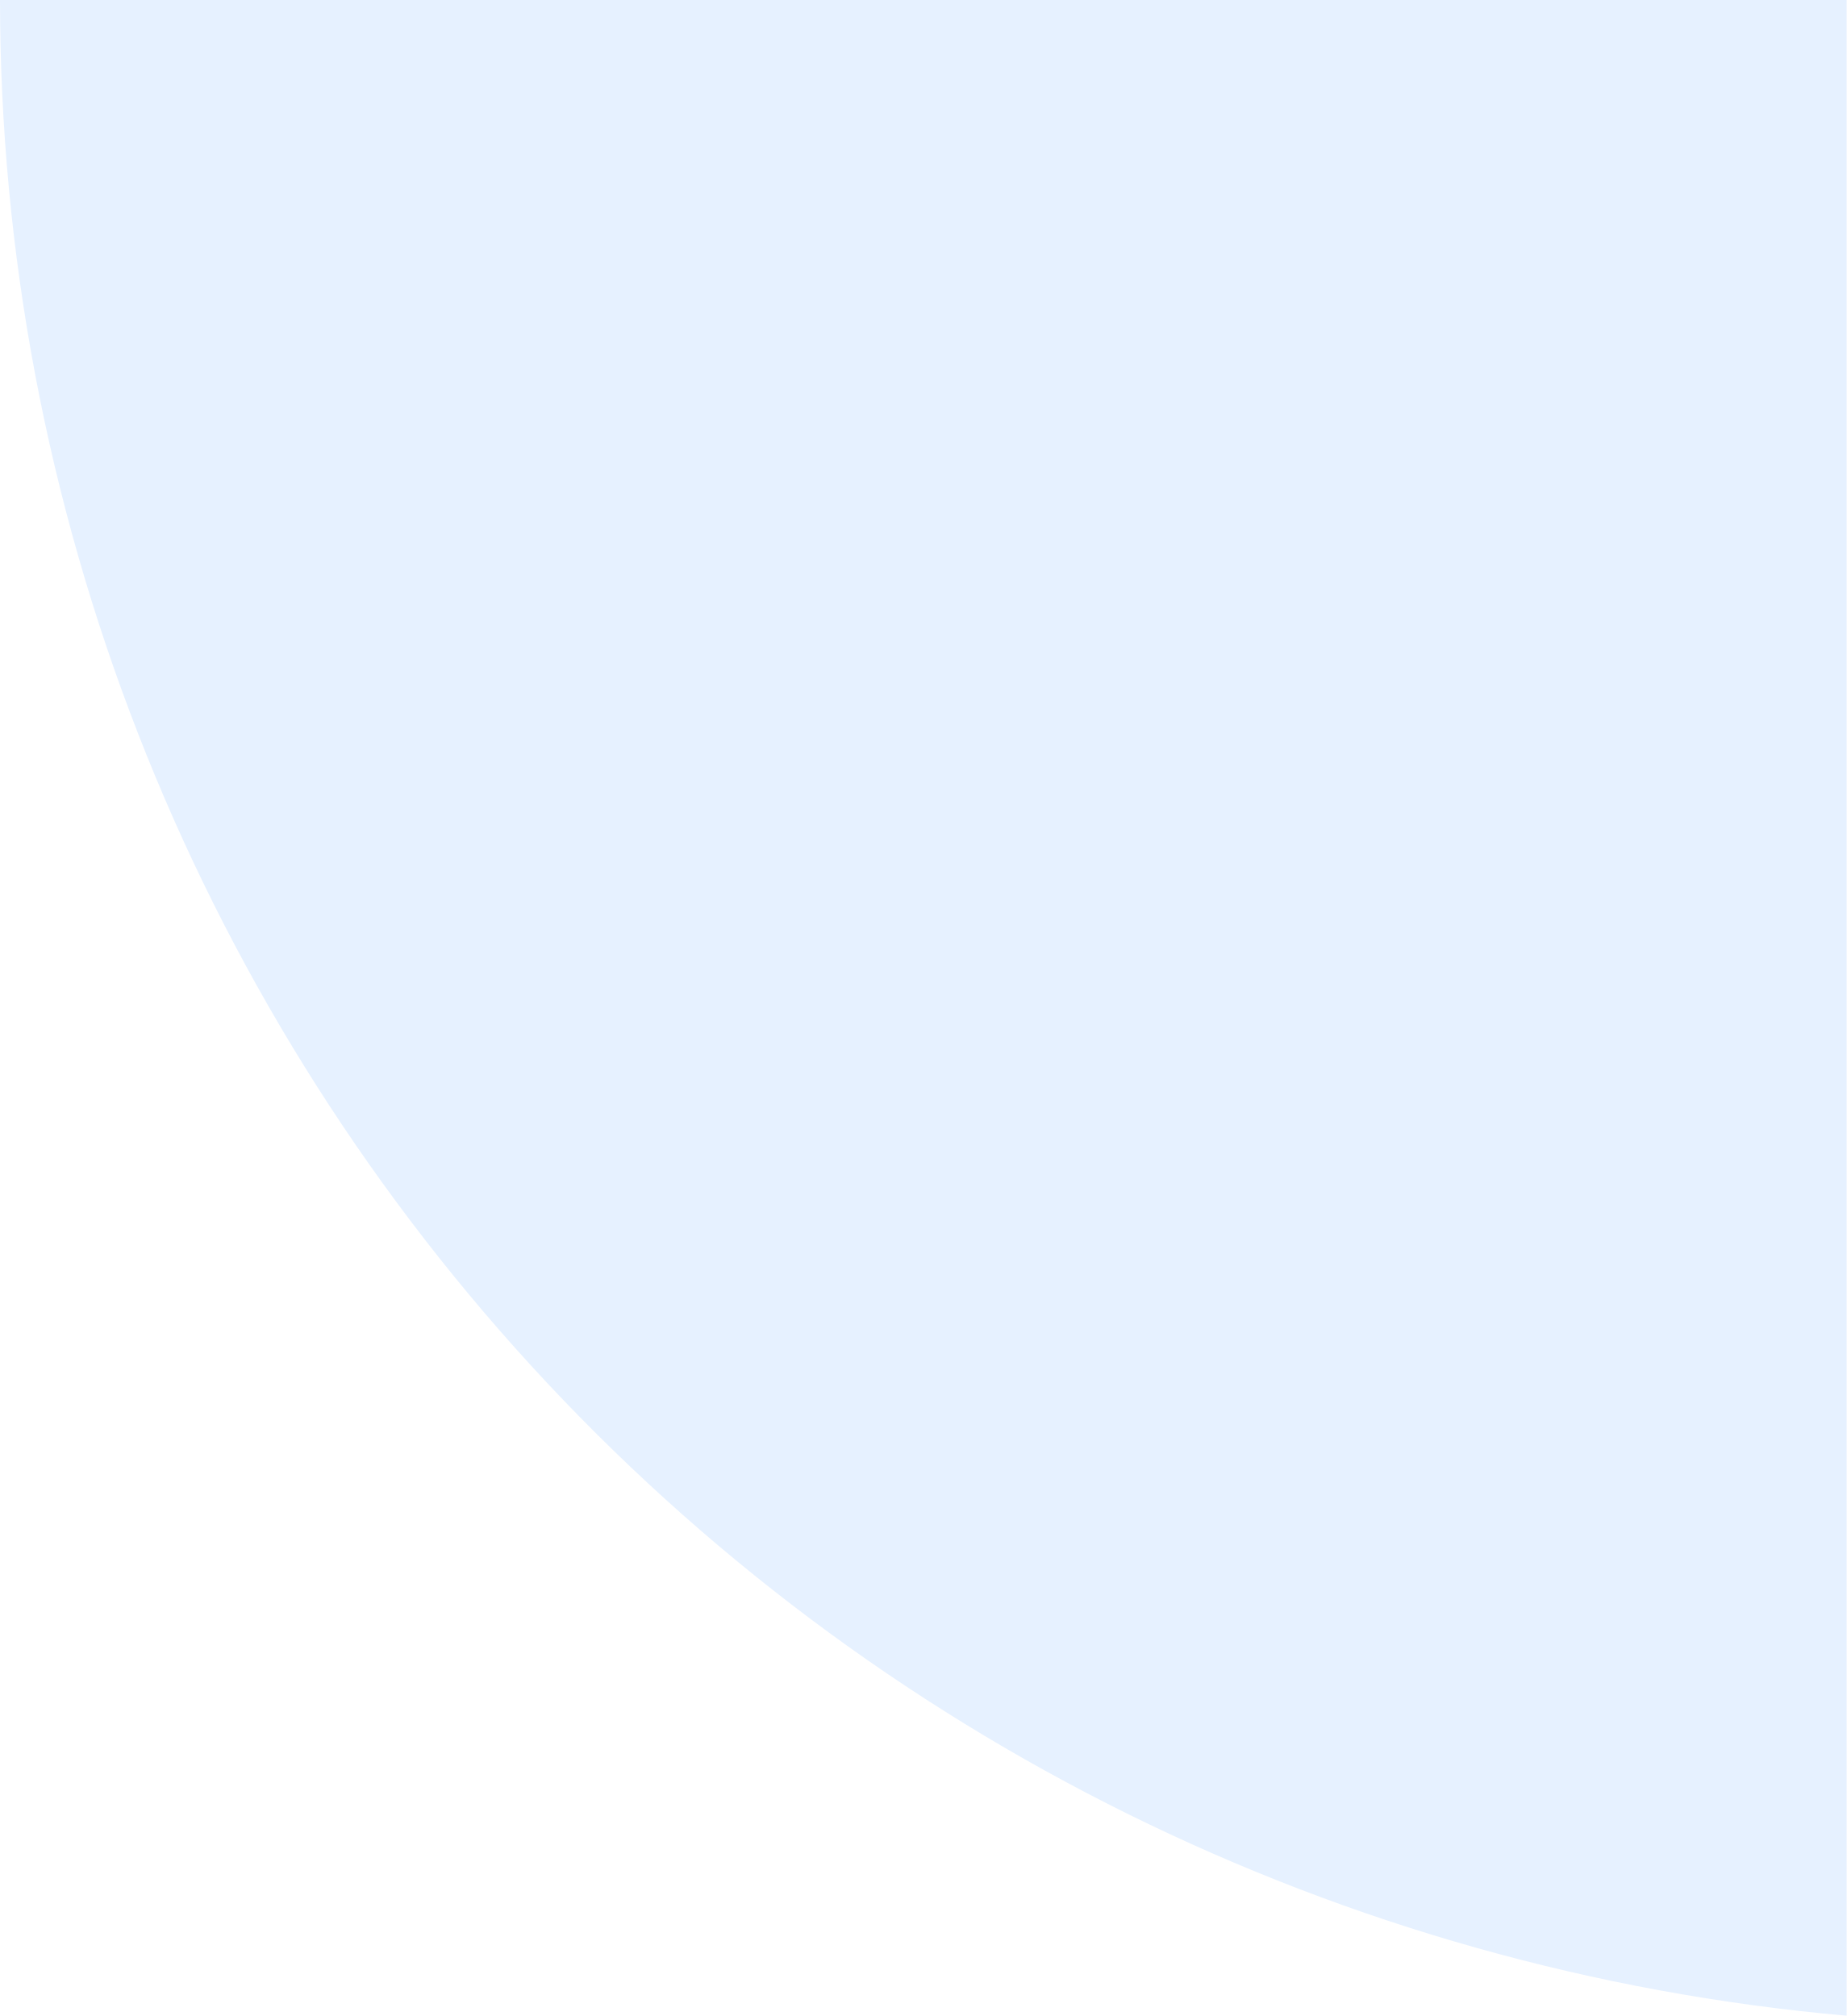
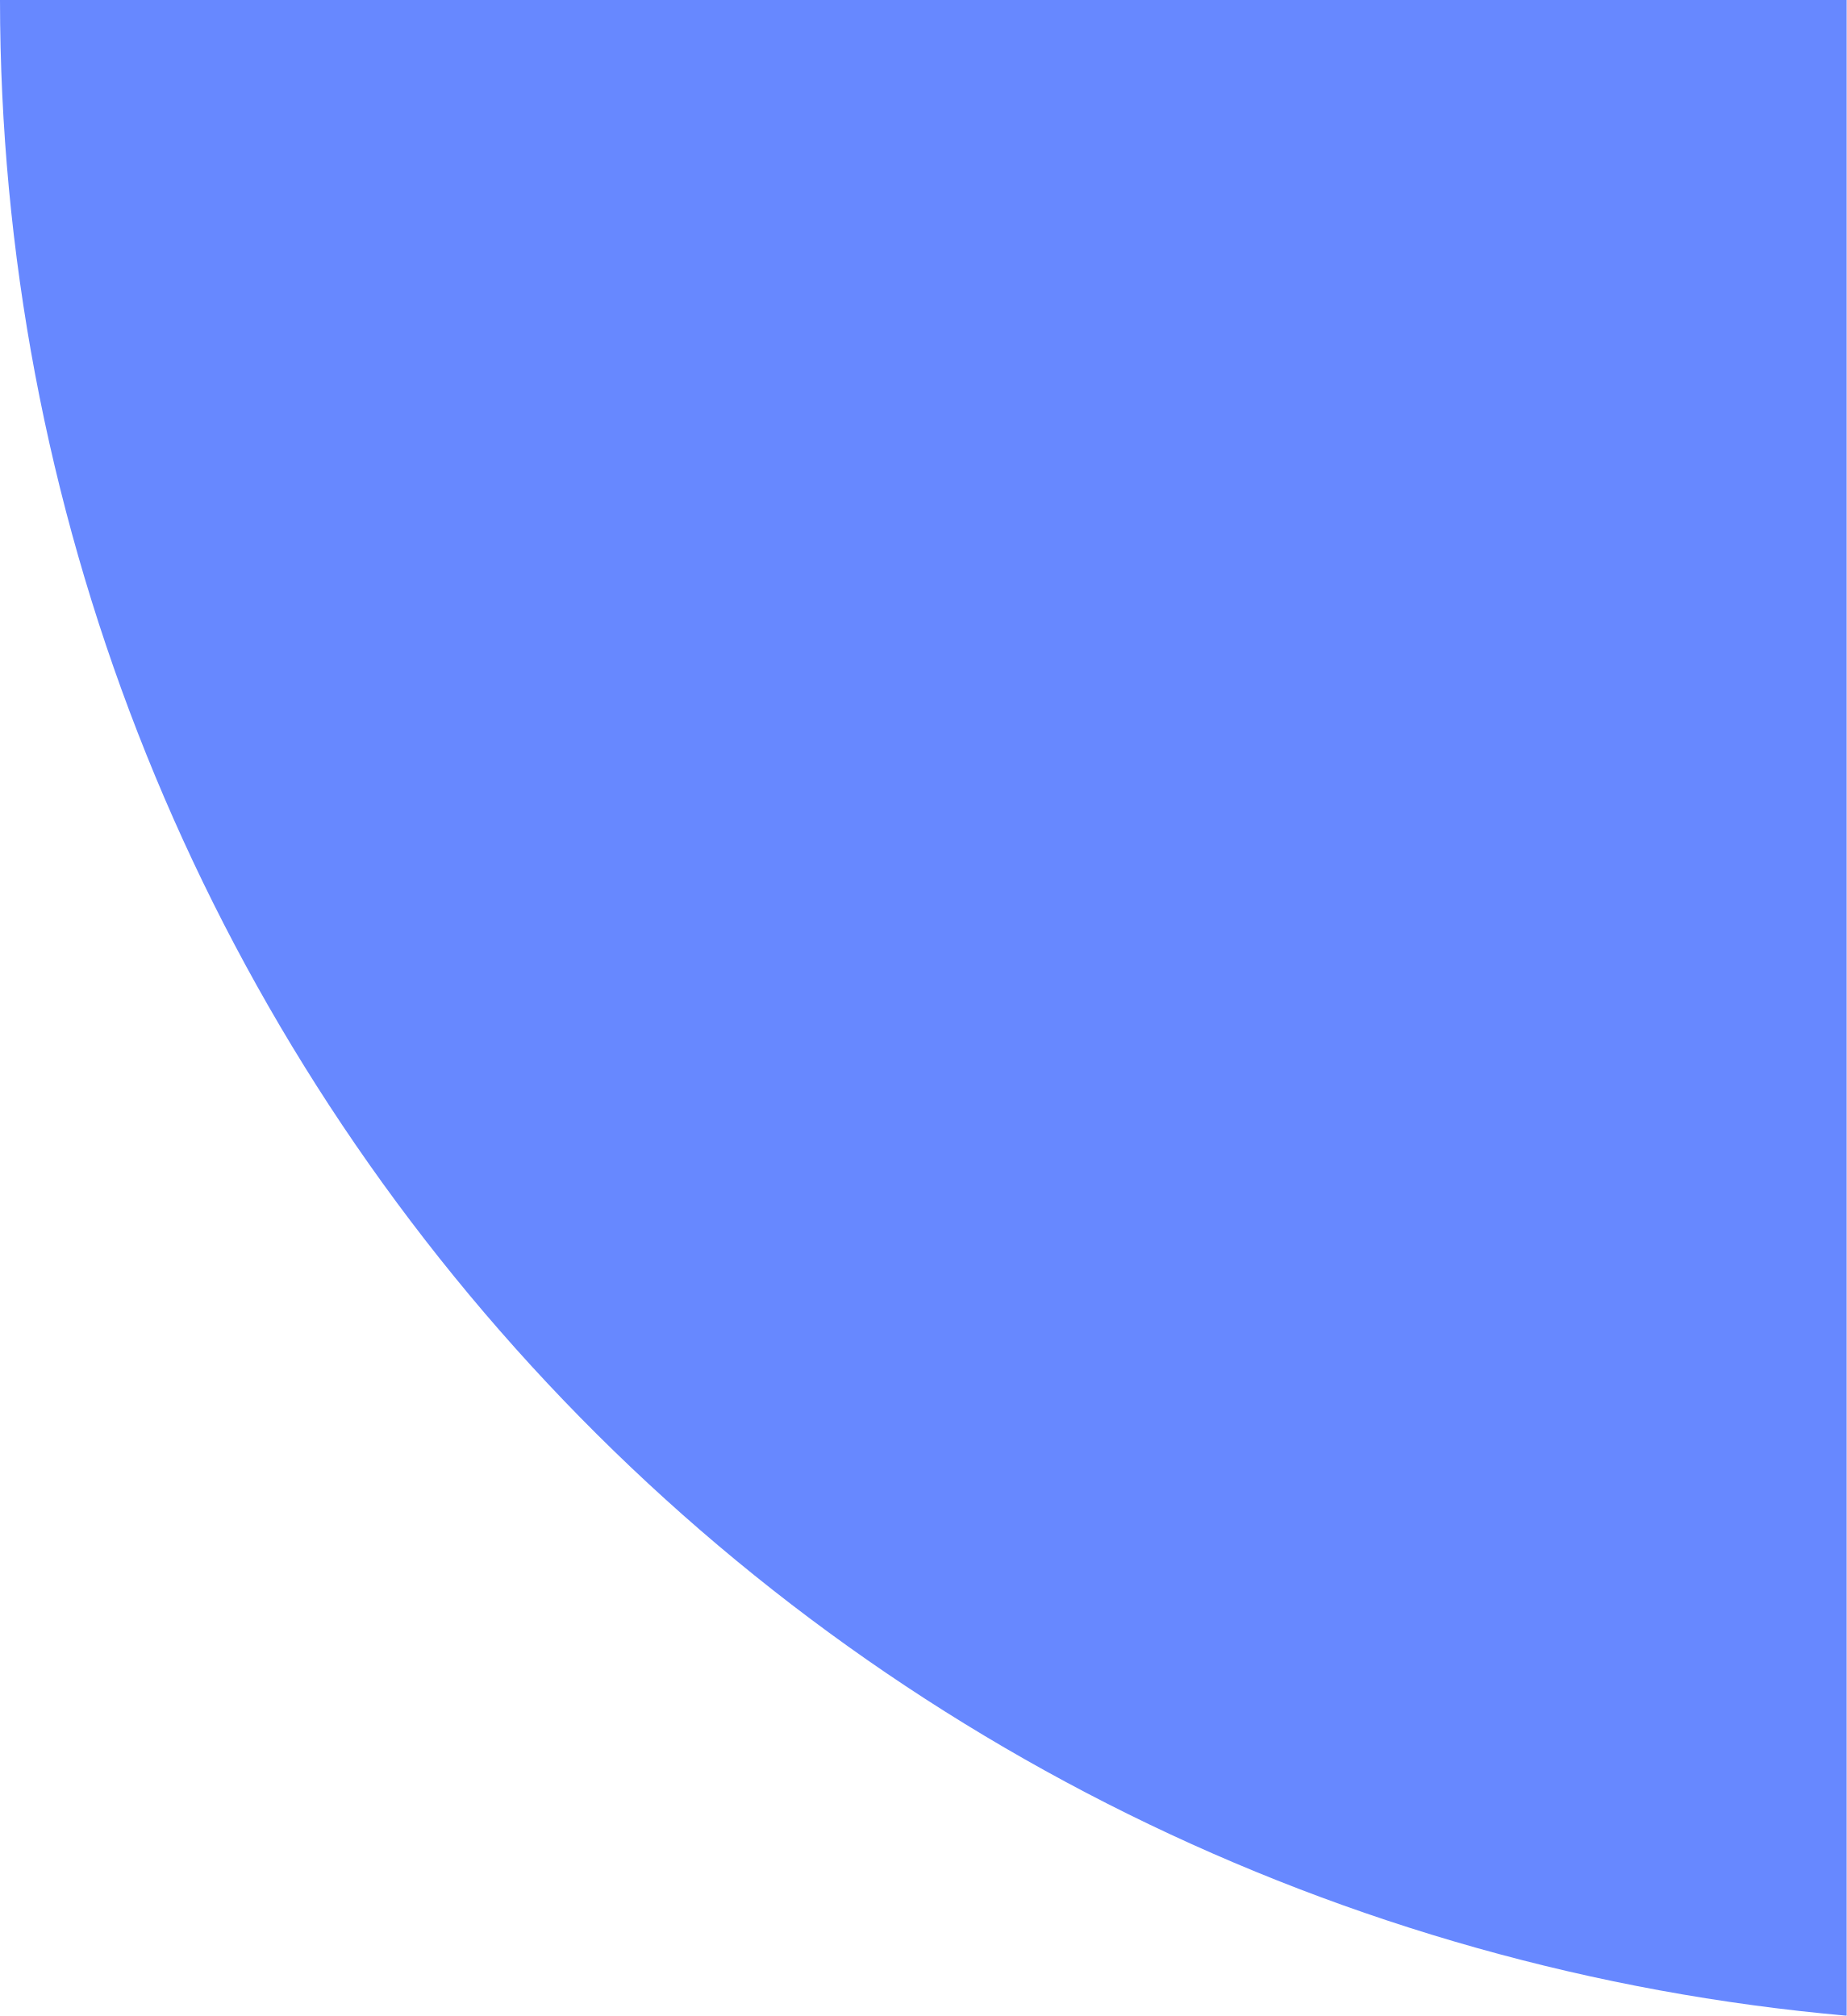
<svg xmlns="http://www.w3.org/2000/svg" width="729" height="796" viewBox="0 0 729 796" fill="none">
-   <path fill-rule="evenodd" clip-rule="evenodd" d="M729 795.593V0L0 0C0.125 199.653 74.947 392.042 209.76 539.322C344.686 686.725 529.921 778.256 728.974 795.883L729 795.593Z" fill="#E6F1FF" />
+   <path fill-rule="evenodd" clip-rule="evenodd" d="M729 795.593V0L-2.34177e-07 0C0.125 199.653 74.947 392.042 209.76 539.322C344.686 686.725 529.921 778.256 728.974 795.883L729 795.593Z" fill="#6788FF" />
</svg>
